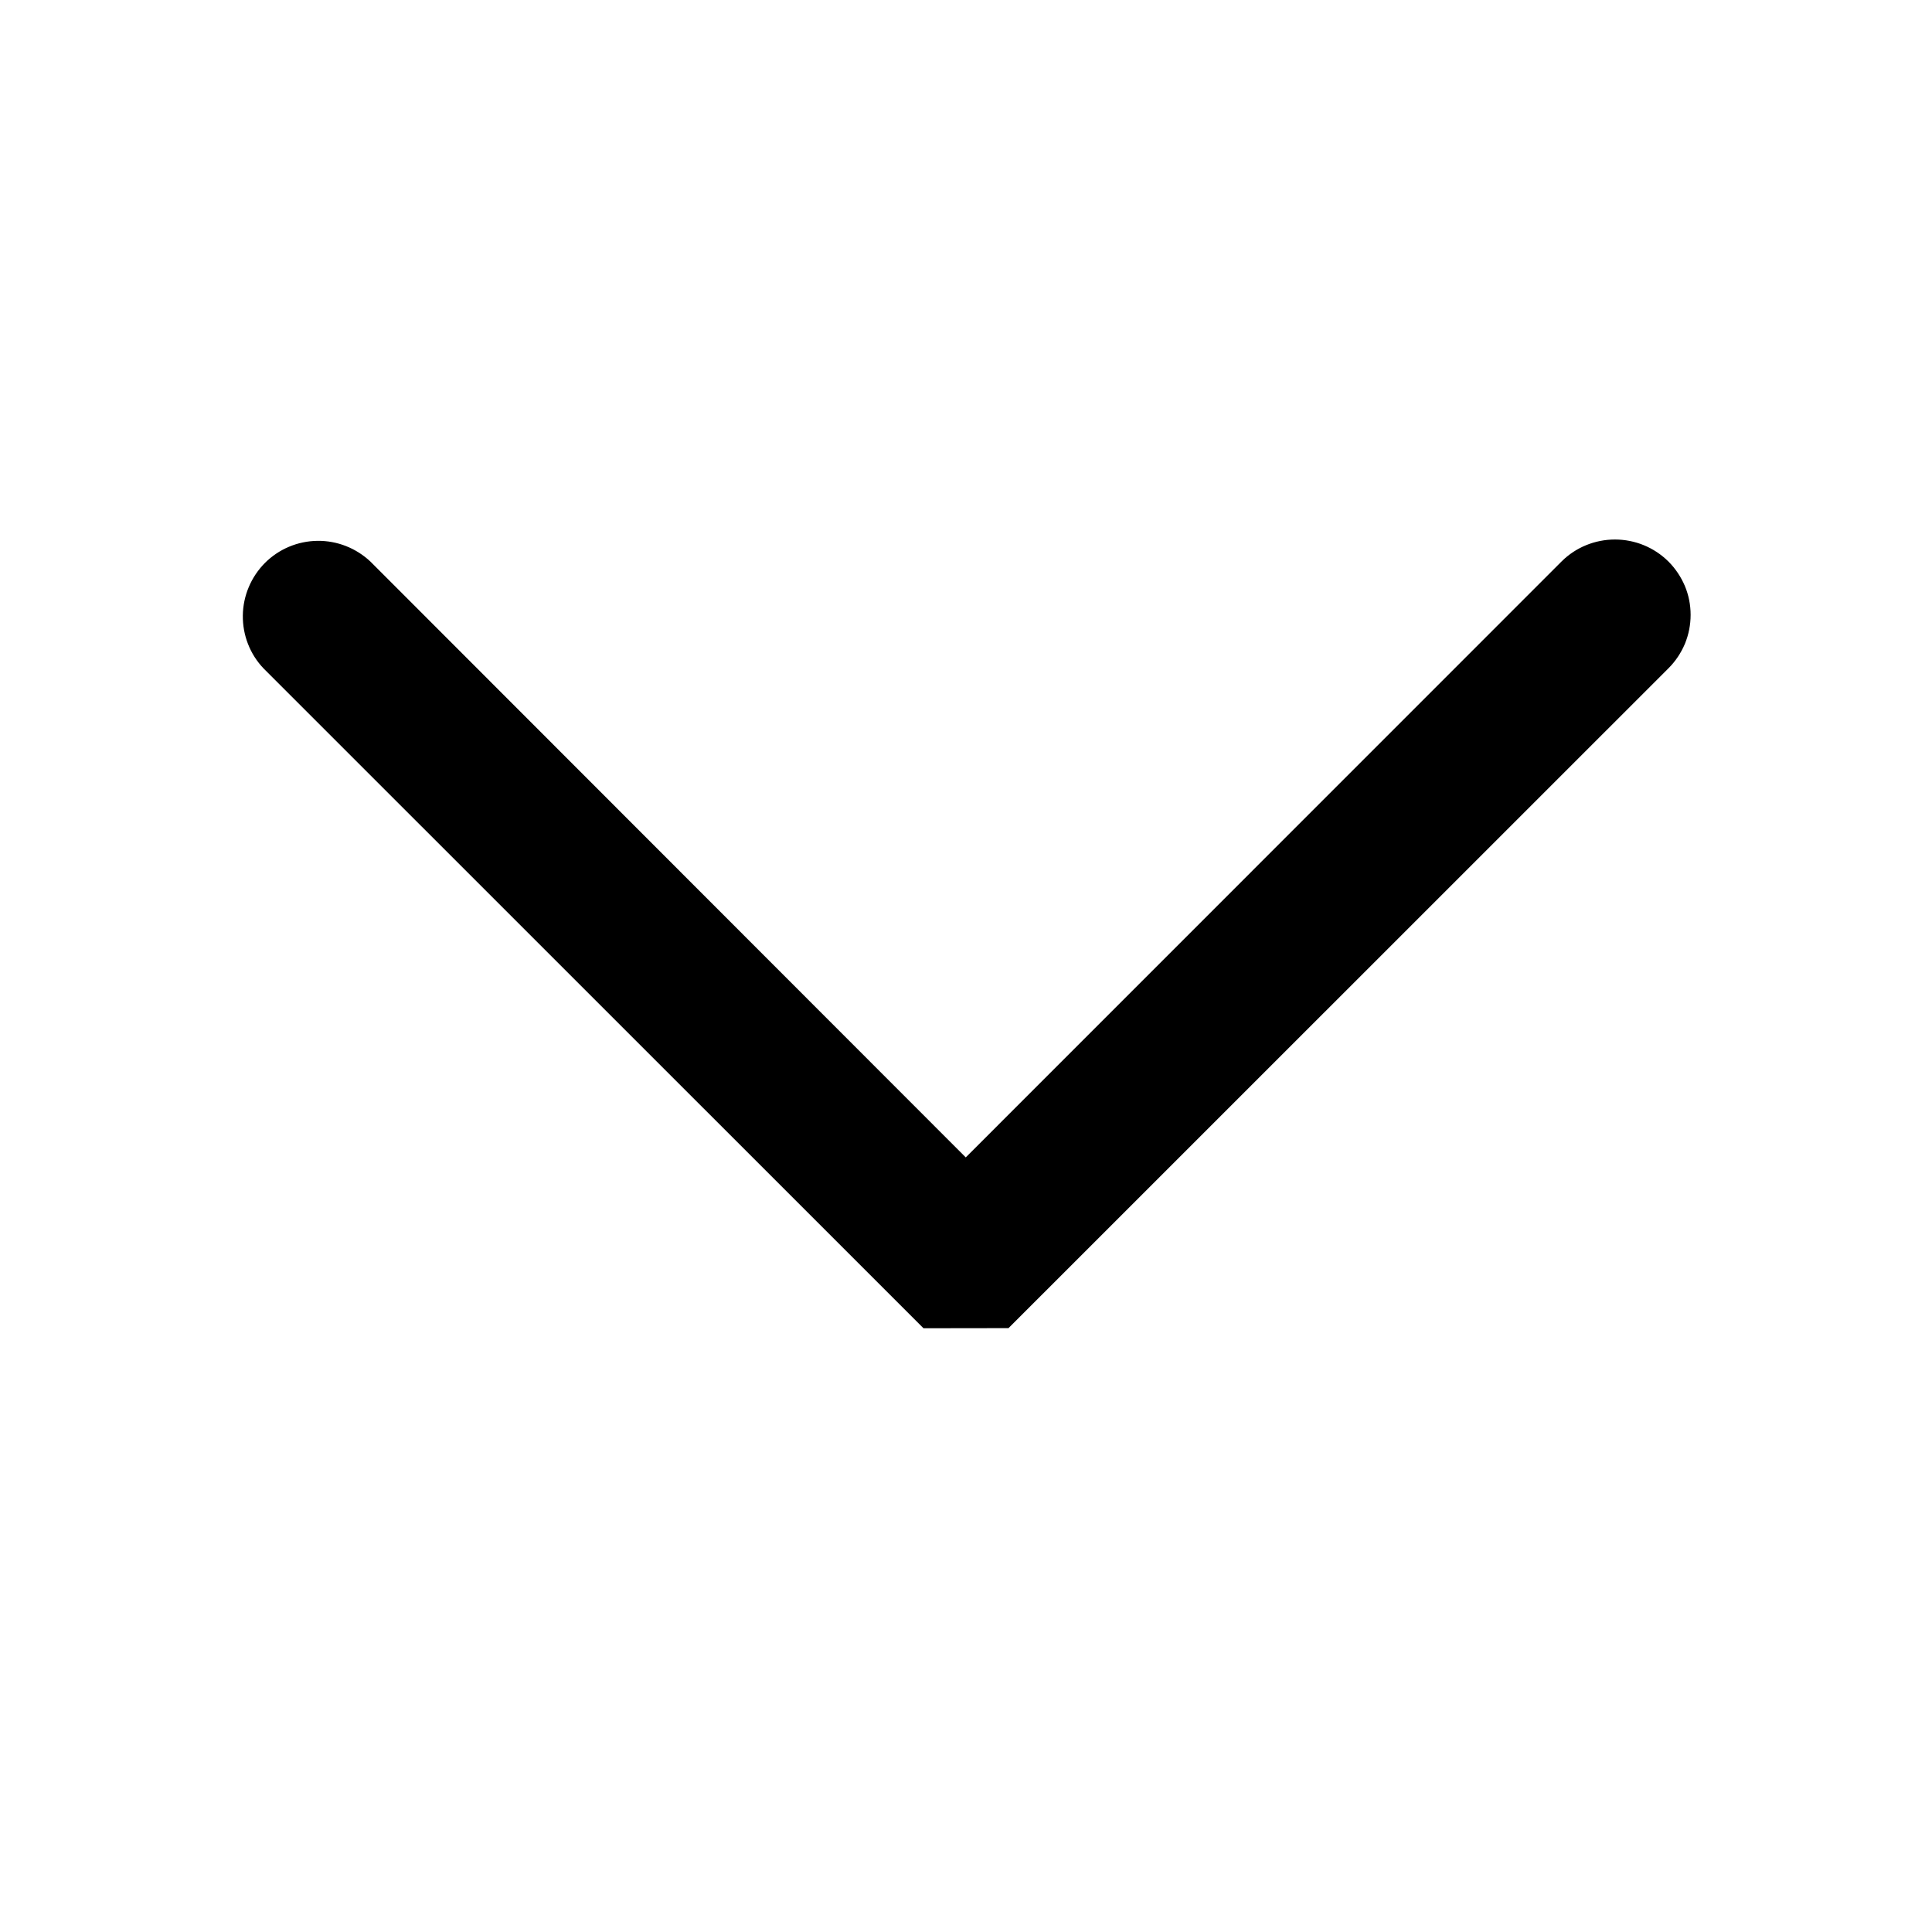
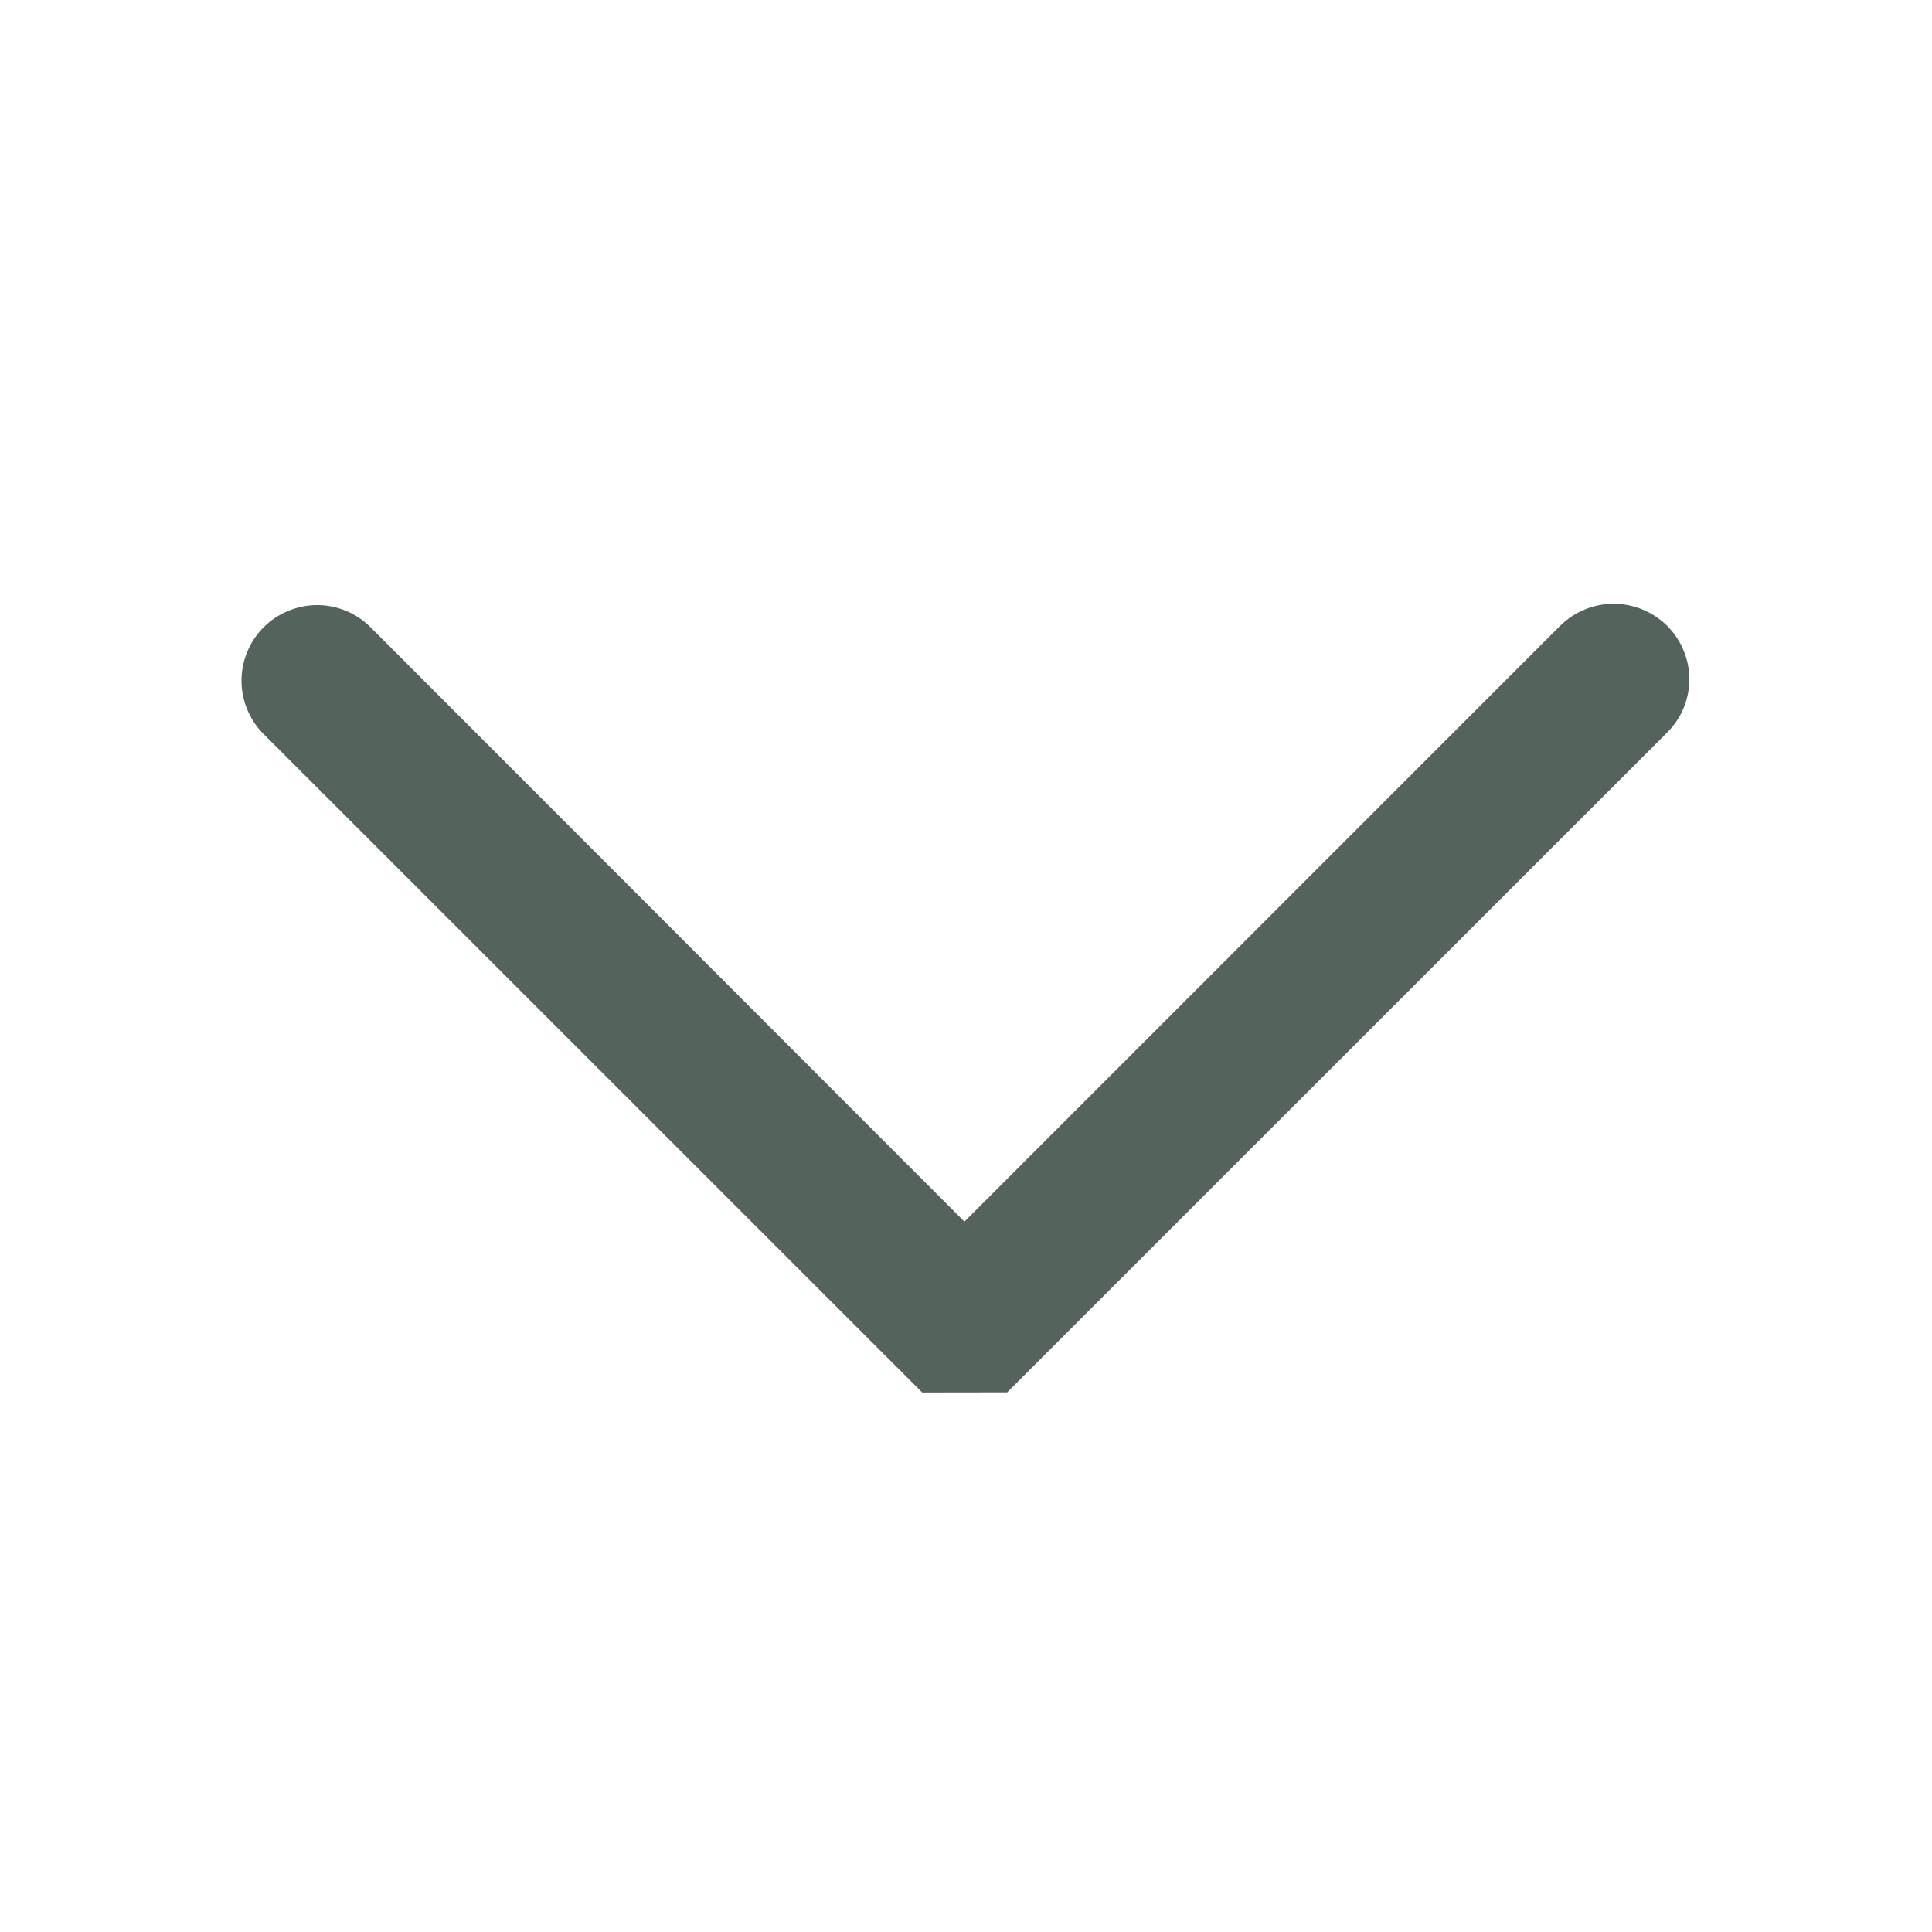
<svg xmlns="http://www.w3.org/2000/svg" width="16" height="16" viewBox="0 0 16 16" fill="none">
-   <path d="M8.352 10.999L13.818 5.534C13.876 5.476 13.922 5.407 13.954 5.331C13.985 5.255 14.001 5.174 14.001 5.092C14.001 5.01 13.985 4.928 13.953 4.852C13.921 4.777 13.875 4.708 13.817 4.65C13.699 4.533 13.54 4.468 13.374 4.468C13.209 4.468 13.049 4.533 12.932 4.65L7.998 9.585L3.068 4.651C2.949 4.539 2.792 4.477 2.629 4.479C2.465 4.481 2.309 4.547 2.194 4.662C2.079 4.778 2.013 4.934 2.011 5.097C2.009 5.26 2.07 5.418 2.183 5.536L7.648 11L8.352 10.999Z" fill="black" />
+   <path d="M8.341 11.531L13.807 6.066C13.865 6.008 13.912 5.939 13.943 5.864C13.974 5.788 13.991 5.706 13.991 5.624C13.99 5.542 13.974 5.461 13.942 5.385C13.911 5.309 13.864 5.24 13.806 5.182C13.688 5.066 13.529 5 13.364 5C13.198 5 13.039 5.066 12.921 5.182L7.987 10.117L3.057 5.183C2.939 5.071 2.781 5.009 2.618 5.011C2.455 5.014 2.299 5.079 2.183 5.195C2.068 5.31 2.002 5.466 2 5.629C1.998 5.792 2.06 5.95 2.172 6.068L7.637 11.532L8.341 11.531Z" fill="#54635B" />
</svg>
